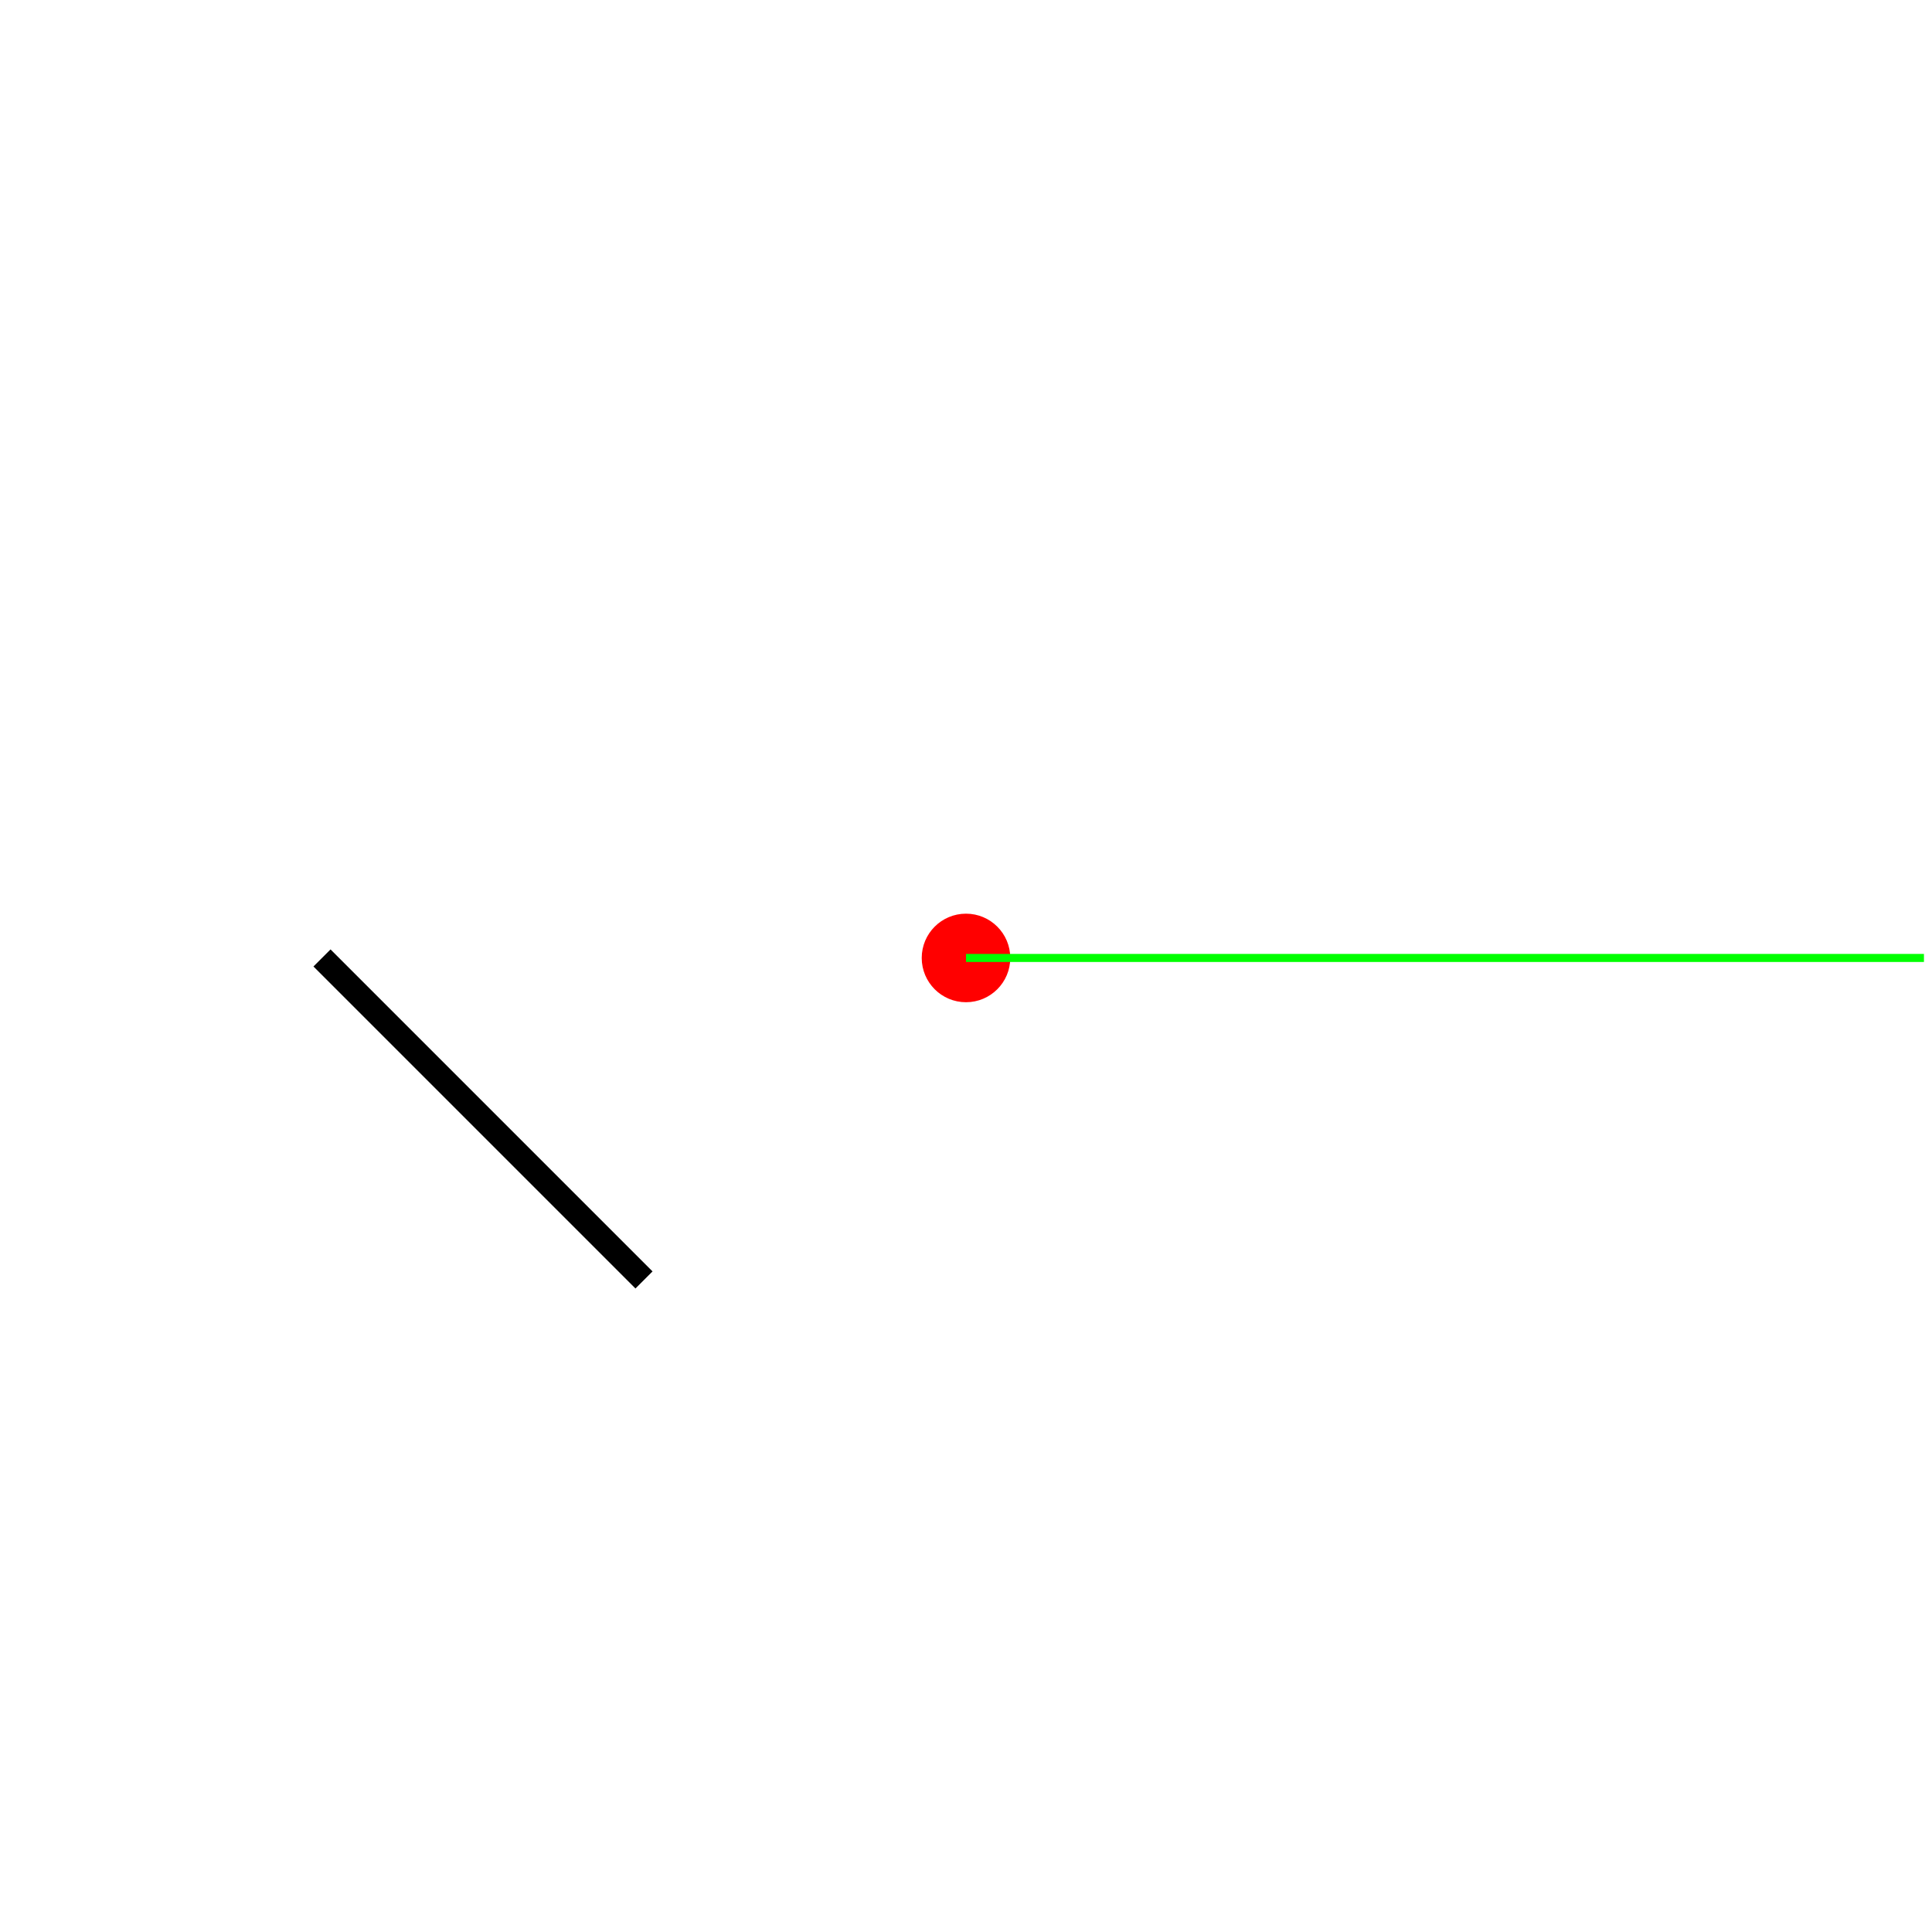
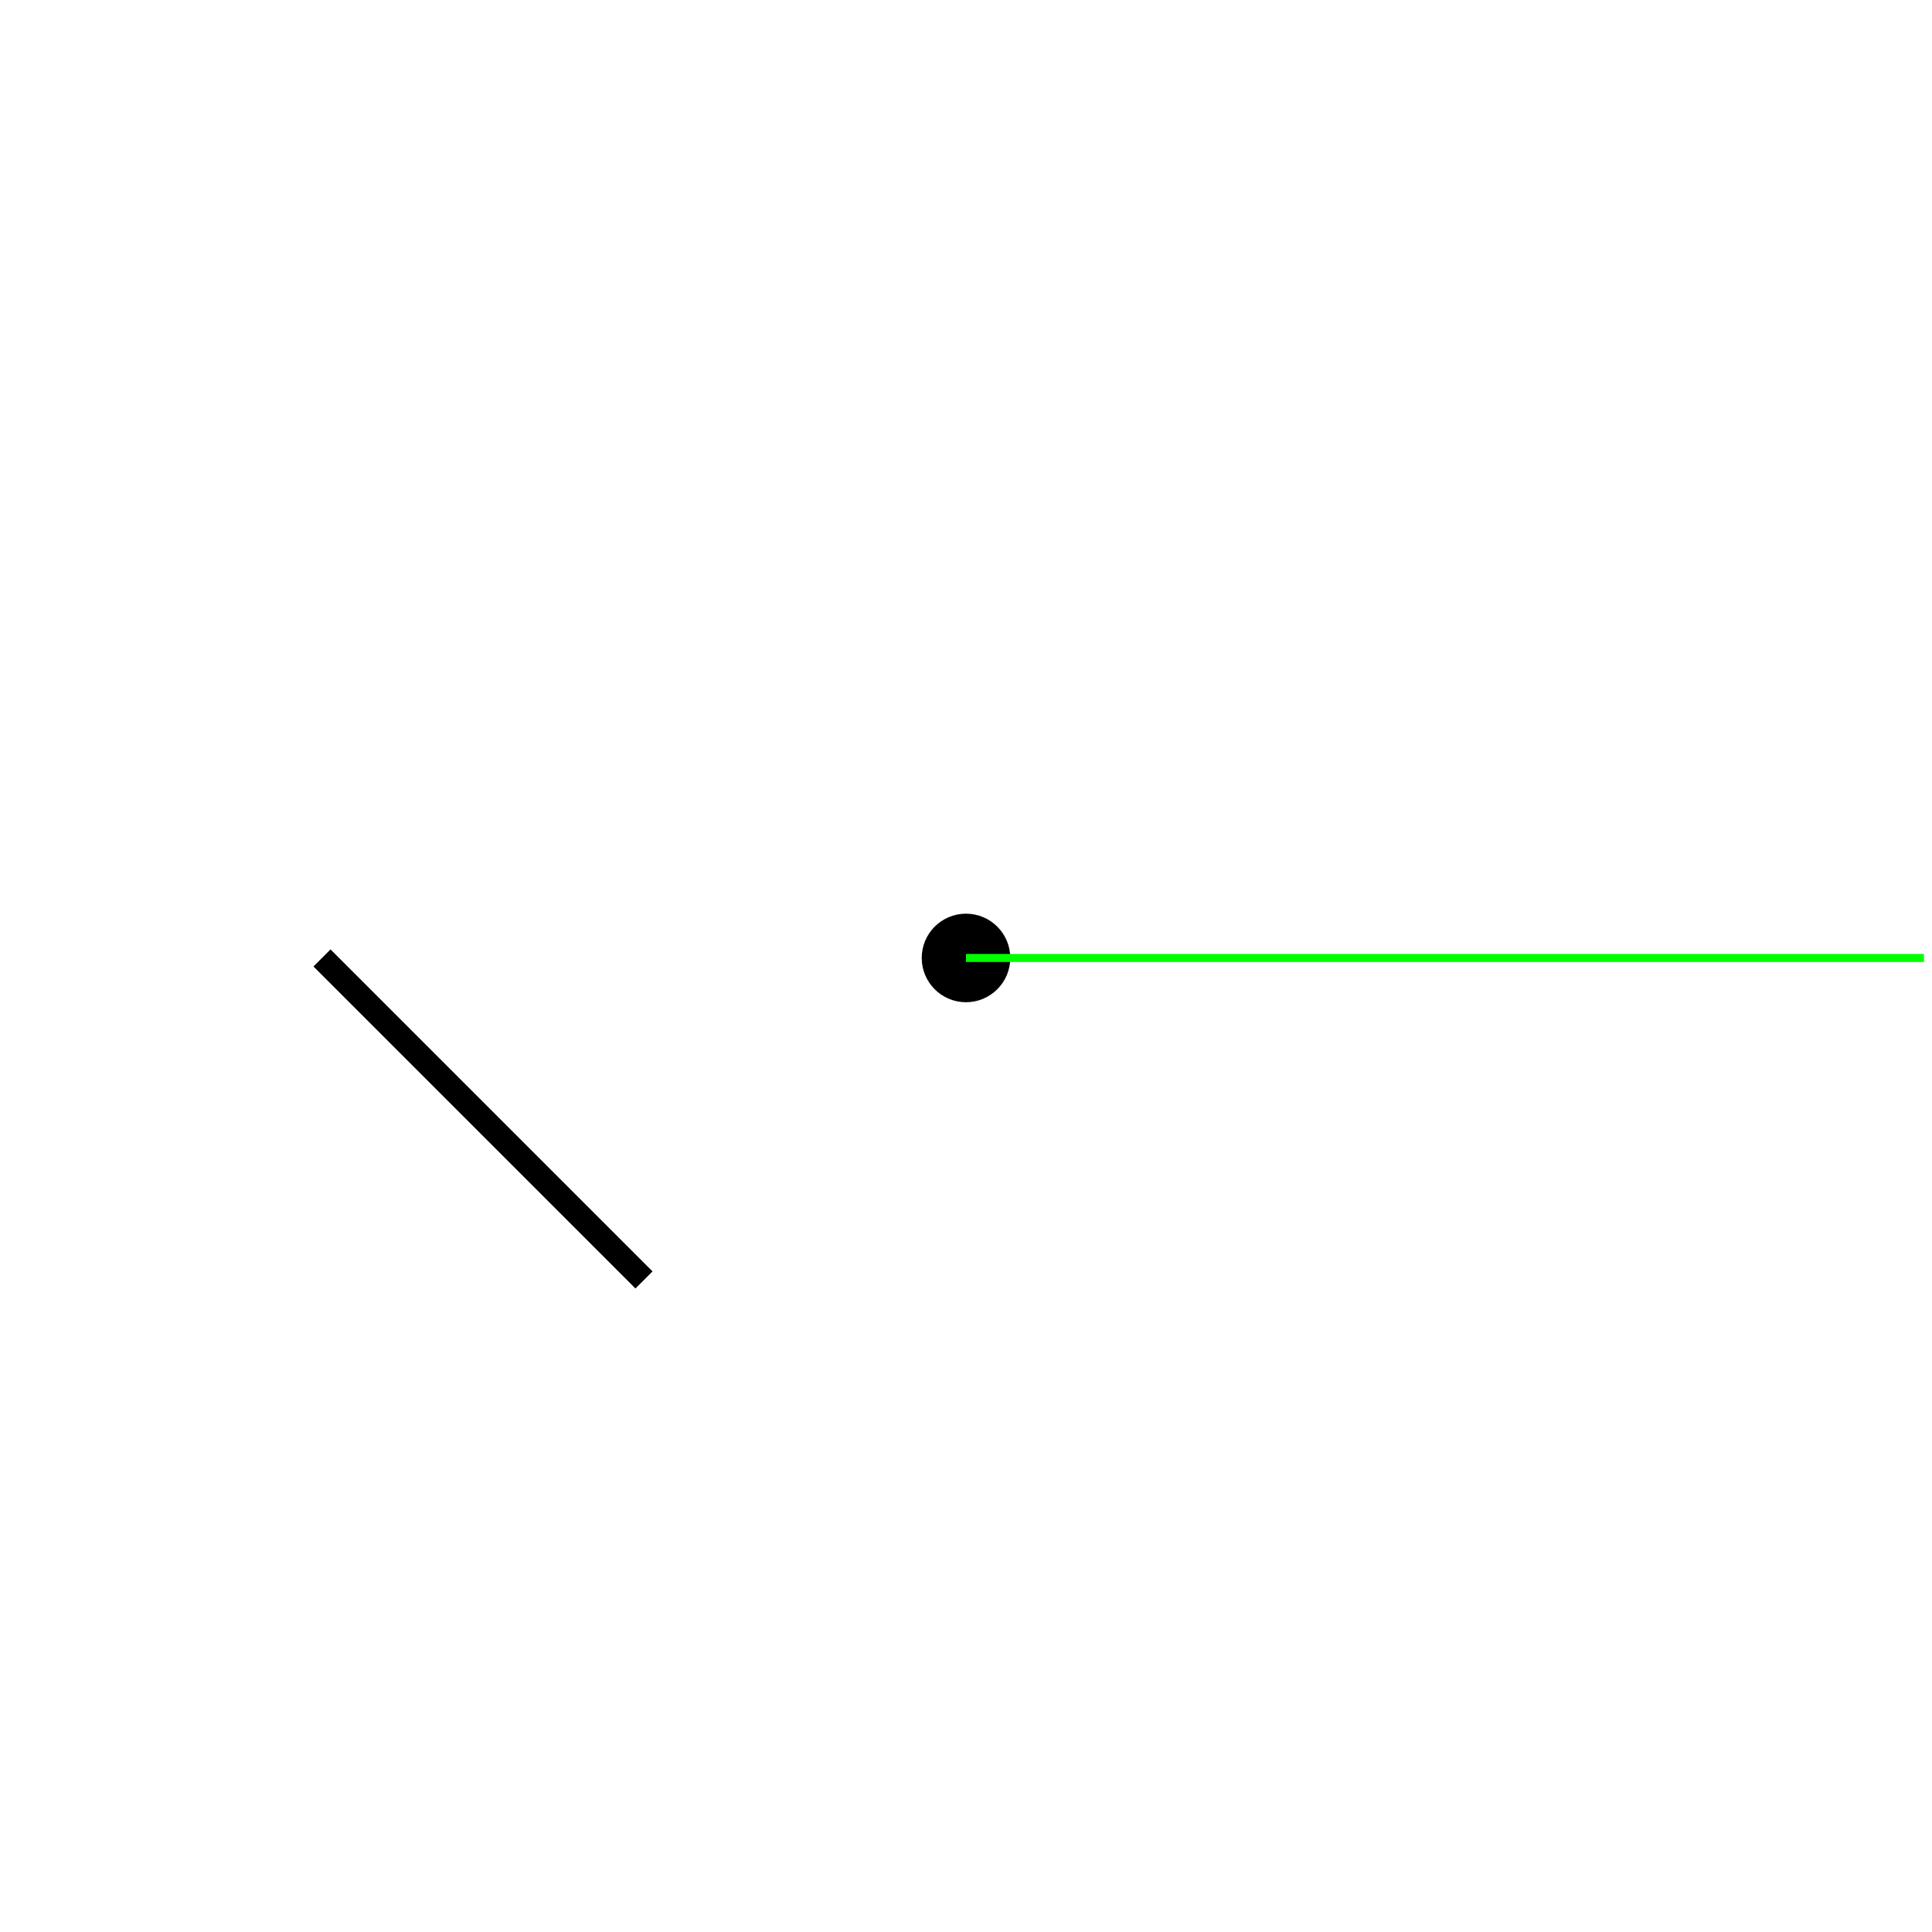
<svg xmlns="http://www.w3.org/2000/svg" version="1.1" width="240" height="240">
  <rect x="0" y="0" width="240" height="240" stroke="#ffffff" fill="#ffffff" />
  <polygon points=" 40,119 80,159 " stroke-width="3" stroke="#000000" fill="none" />
-   <circle cx="120" cy="119" r="5" stroke="#ff0000" fill="#ff0000" />
+   <circle cx="120" cy="119" r="5" stroke="#000000" fill="#000000" />
  <line x1="120" y1="119" x2="239" y2="119" stroke-width="1" stroke="#00ff00" fill="none" />
</svg>
